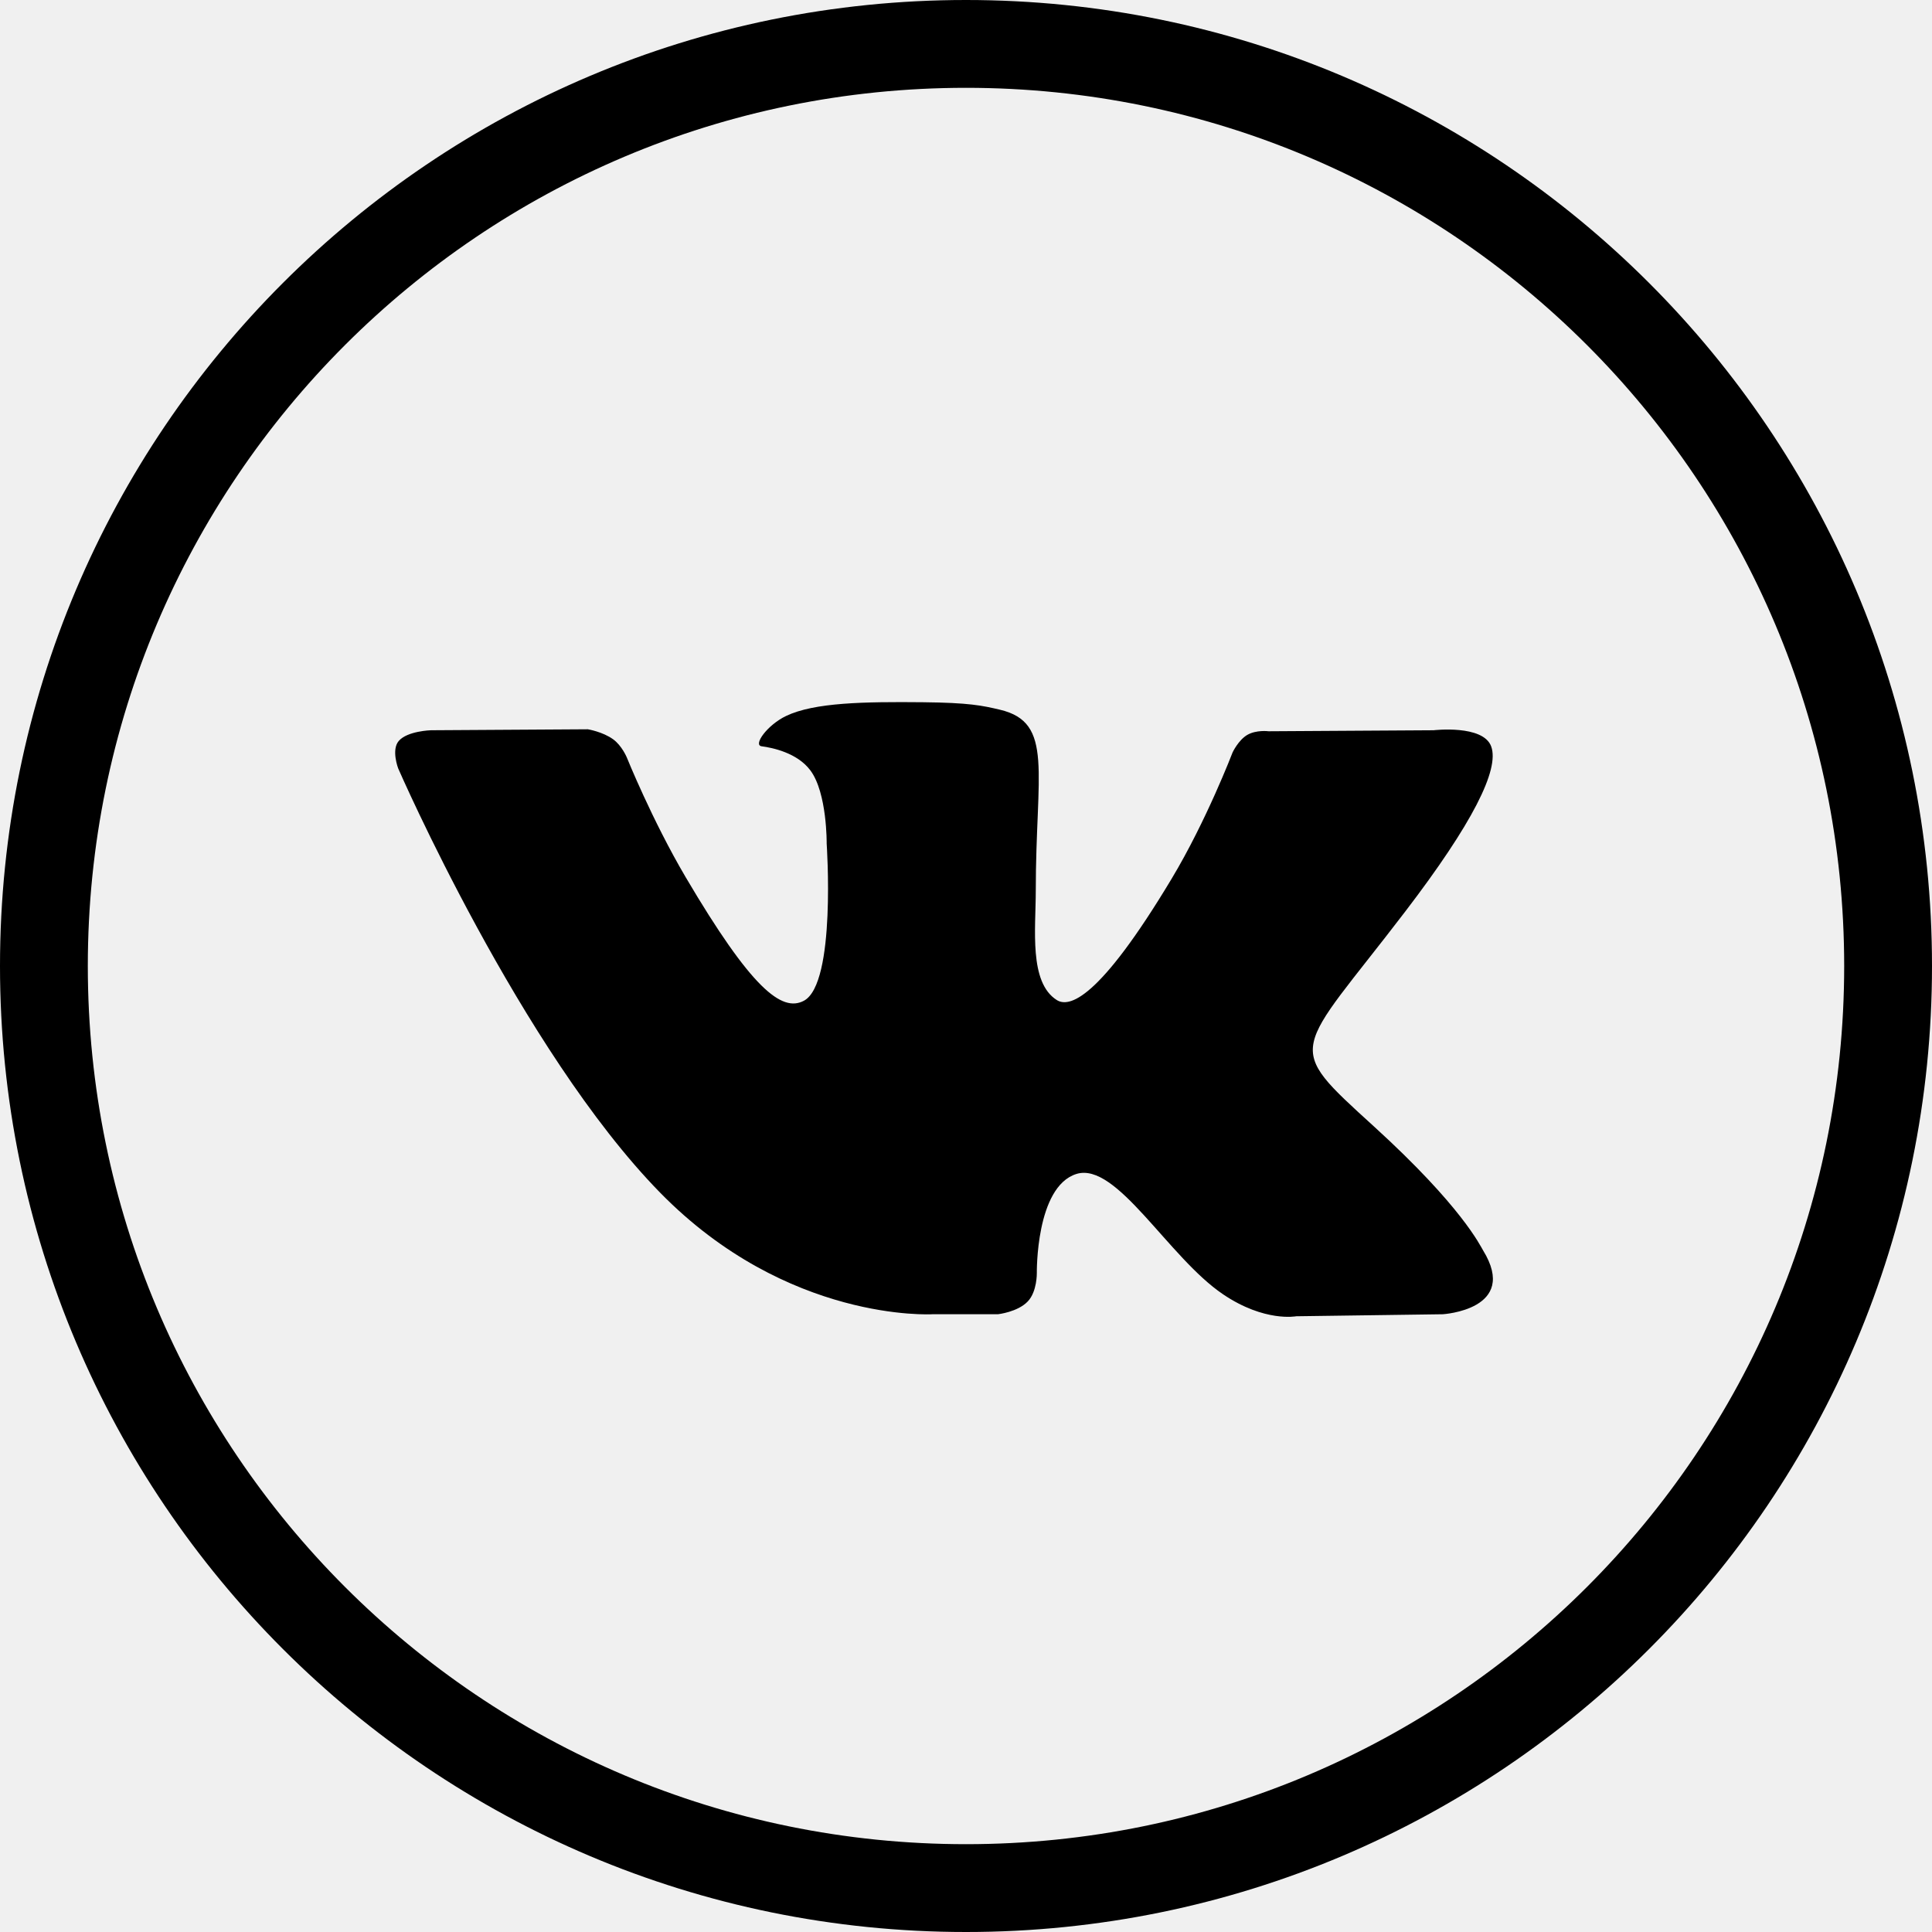
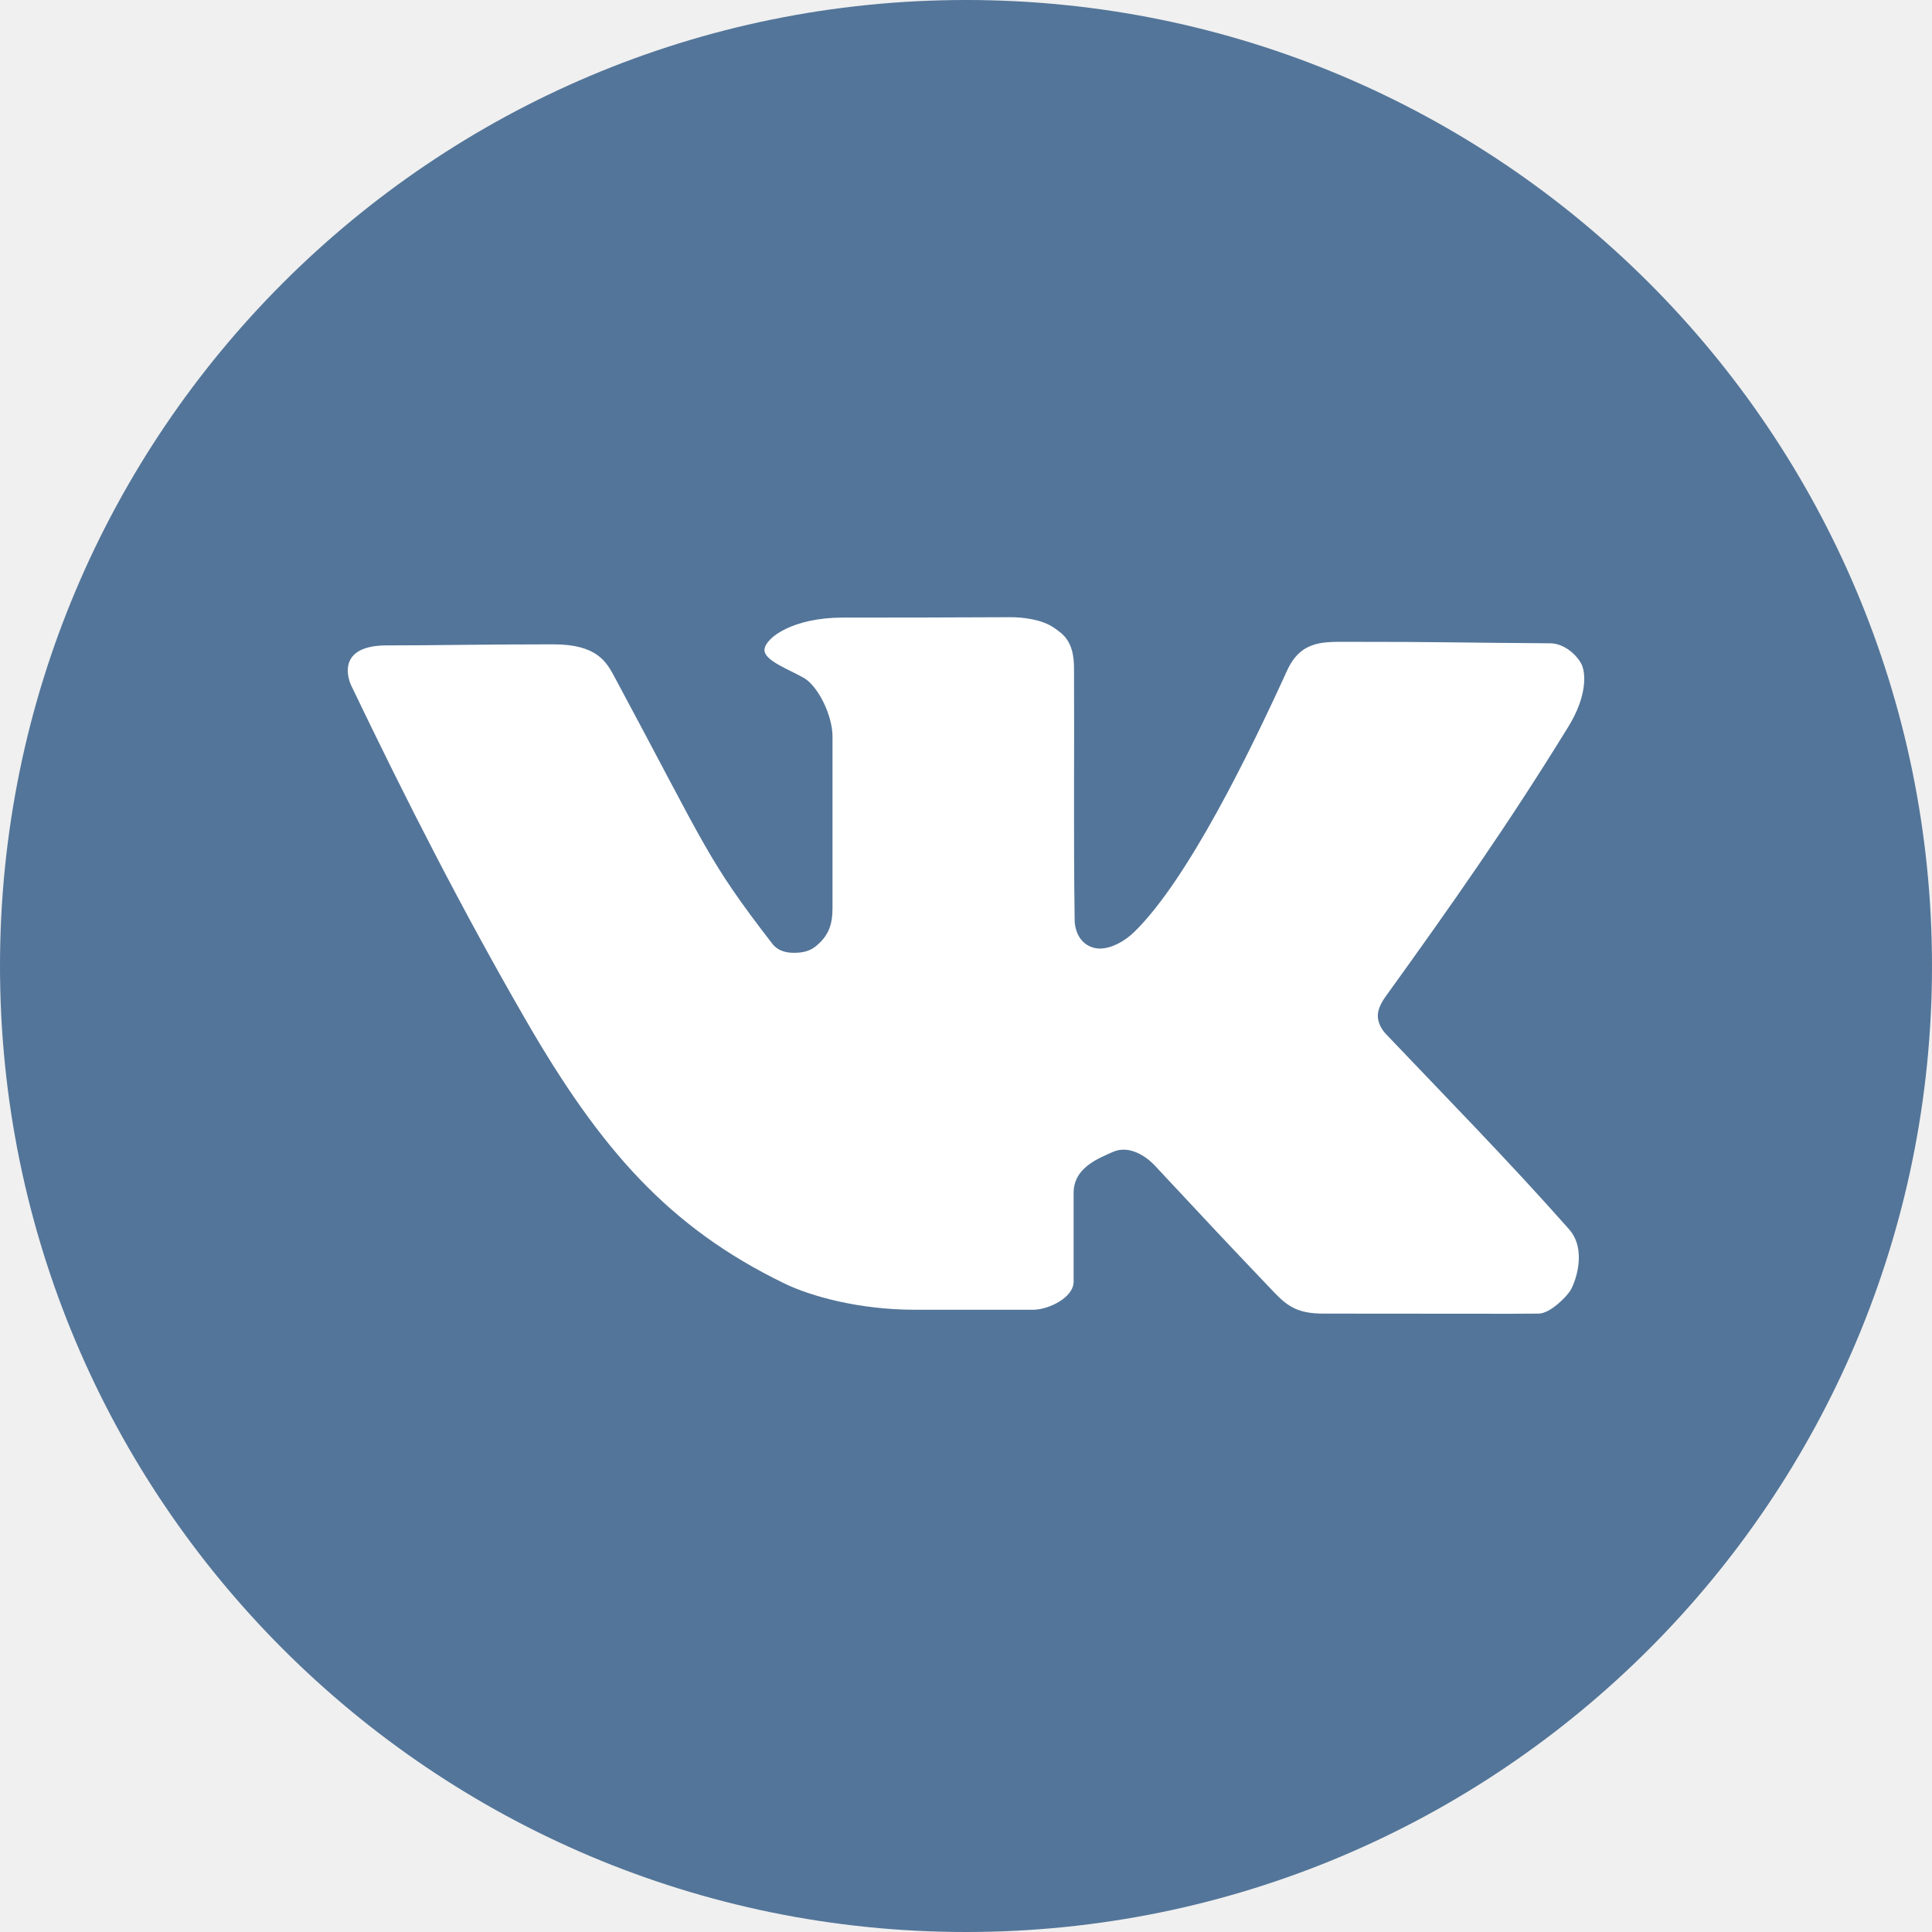
- <svg xmlns="http://www.w3.org/2000/svg" width="44px" height="44px" viewBox="0 0 44 44" version="1.1">
-   <g id="Social-Icons" stroke="none" stroke-width="1" fill="none" fill-rule="evenodd">
-     <g id="social-icons" transform="translate(-280, -40)">
-       <g id="vk" transform="translate(280, 40)">
-         <rect id="Rectangle" x="0" y="0" width="44" height="44" />
-         <circle id="Oval" stroke="#000000" stroke-width="2" cx="22" cy="22" r="21" />
-         <path d="M22.726,29.931 C22.726,29.931 23.177,29.882 23.408,29.638 C23.62,29.415 23.613,28.994 23.613,28.994 C23.613,28.994 23.584,27.027 24.515,26.736 C25.432,26.451 26.609,28.639 27.859,29.48 C28.803,30.116 29.52,29.977 29.52,29.977 L32.859,29.931 C32.859,29.931 34.605,29.826 33.777,28.478 C33.709,28.367 33.294,27.48 31.295,25.658 C29.201,23.751 29.482,24.06 32.003,20.76 C33.539,18.751 34.153,17.524 33.961,17 C33.778,16.498 32.649,16.631 32.649,16.631 L28.89,16.654 C28.89,16.654 28.611,16.617 28.404,16.738 C28.203,16.857 28.072,17.134 28.072,17.134 C28.072,17.134 27.478,18.689 26.684,20.011 C25.01,22.801 24.341,22.948 24.067,22.775 C23.43,22.371 23.589,21.153 23.589,20.287 C23.589,17.583 24.007,16.456 22.776,16.164 C22.368,16.067 22.067,16.004 21.022,15.993 C19.68,15.98 18.545,15.998 17.902,16.306 C17.474,16.511 17.144,16.97 17.346,16.996 C17.594,17.029 18.157,17.145 18.455,17.544 C18.84,18.058 18.827,19.213 18.827,19.213 C18.827,19.213 19.048,22.396 18.309,22.791 C17.803,23.062 17.109,22.509 15.616,19.978 C14.852,18.681 14.274,17.248 14.274,17.248 C14.274,17.248 14.163,16.981 13.964,16.837 C13.723,16.663 13.387,16.609 13.387,16.609 L9.815,16.631 C9.815,16.631 9.278,16.646 9.081,16.875 C8.907,17.078 9.068,17.499 9.068,17.499 C9.068,17.499 11.864,23.922 15.031,27.159 C17.935,30.126 21.232,29.931 21.232,29.931 L22.726,29.931 Z" id="Shape" fill="#000000" />
-       </g>
-     </g>
+ <svg xmlns="http://www.w3.org/2000/svg" height="500" id="svg2" version="1.1" width="500">
+   <defs id="defs4" />
+   <g id="layer1" transform="translate(0,-552.3622)">
+     <rect height="500" id="rect2990-1" rx="250" ry="250" style="fill:#537599;fill-opacity:1;stroke:none" width="500" x="0" y="552.362" />
+     <g id="layer1-9" transform="translate(-549.0051,80.29437)" />
+     <g id="layer1-6" transform="translate(-575.7143,40)" />
+     <g id="layer1-0" transform="translate(22.82143,485.0357)" />
+     <path d="m 261.277,712.094 c -17.031,0.079 -27.891,0.1 -43.201,0.1 -12.805,0 -19.997,5.183 -20.226,8.275 -0.209,2.827 6.326,5.113 10.3,7.4 3.836,2.378 7.3,9.927 7.3,15.025 l 0,44.476 c 0,4.227 -0.96,7.17 -4.375,9.925 -1.627,1.312 -3.56,1.662 -5.65,1.65 -1.691,-0.009 -3.992,-0.325 -5.575,-2.375 -16.867,-21.833 -16.923,-24.529 -40.551,-68.527 -1.146,-2.134 -2.278,-4.398 -4.625,-6.1 -2.347,-1.702 -5.825,-2.825 -11.4,-2.825 -18.992,0 -30.713,0.275 -43.201,0.275 -11.82,0 -10.684,7.249 -9.1,10.55 14.172,29.549 28.56,57.764 45.101,86.402 19.371,33.538 37.079,53.682 66.877,68.152 6.916,3.359 19.387,6.825 33.801,6.825 l 30.626,0 c 3.935,0 10.475,-3.105 10.475,-7.275 l 0,-22.976 c 0,-6.571 6.551,-8.96 10.125,-10.575 4.211,-1.903 8.626,1.097 10.85,3.475 17.121,18.303 15.176,16.312 30.776,32.701 3.525,3.703 6.187,5.65 12.85,5.65 44.994,0 45.031,0.086 55.776,0 2.95,-0.024 7.332,-4.45 8.3,-6.175 1.278,-2.277 4.184,-10.407 -0.475,-15.675 -15.812,-17.881 -31.929,-34.252 -47.376,-50.501 -1.178,-1.239 -2.068,-2.916 -2.1,-4.625 -0.035,-1.869 1.007,-3.683 2.1,-5.2 17.325,-24.047 31.636,-44.409 47.201,-69.702 5.06,-8.222 4.405,-14.045 3.475,-16.05 -1.077,-2.323 -4.394,-5.53 -8.2,-5.55 -20.787,-0.117 -29.777,-0.408 -51.951,-0.375 -6.623,0.01 -12.489,-0.499 -16.125,7.475 -9.745,21.367 -25.645,53.973 -39.451,67.527 -2.549,2.502 -5.954,4.36 -8.925,4.375 -2.972,0.015 -6.131,-2.01 -6.575,-6.85 -0.34,-23.255 -0.057,-43.095 -0.175,-65.877 -0.036,-6.963 -2.972,-8.755 -5.2,-10.3 -3.022,-2.096 -7.798,-2.743 -11.475,-2.725 z" id="rect2989-7" style="fill:#ffffff;fill-opacity:1;stroke:none" />
  </g>
</svg>
